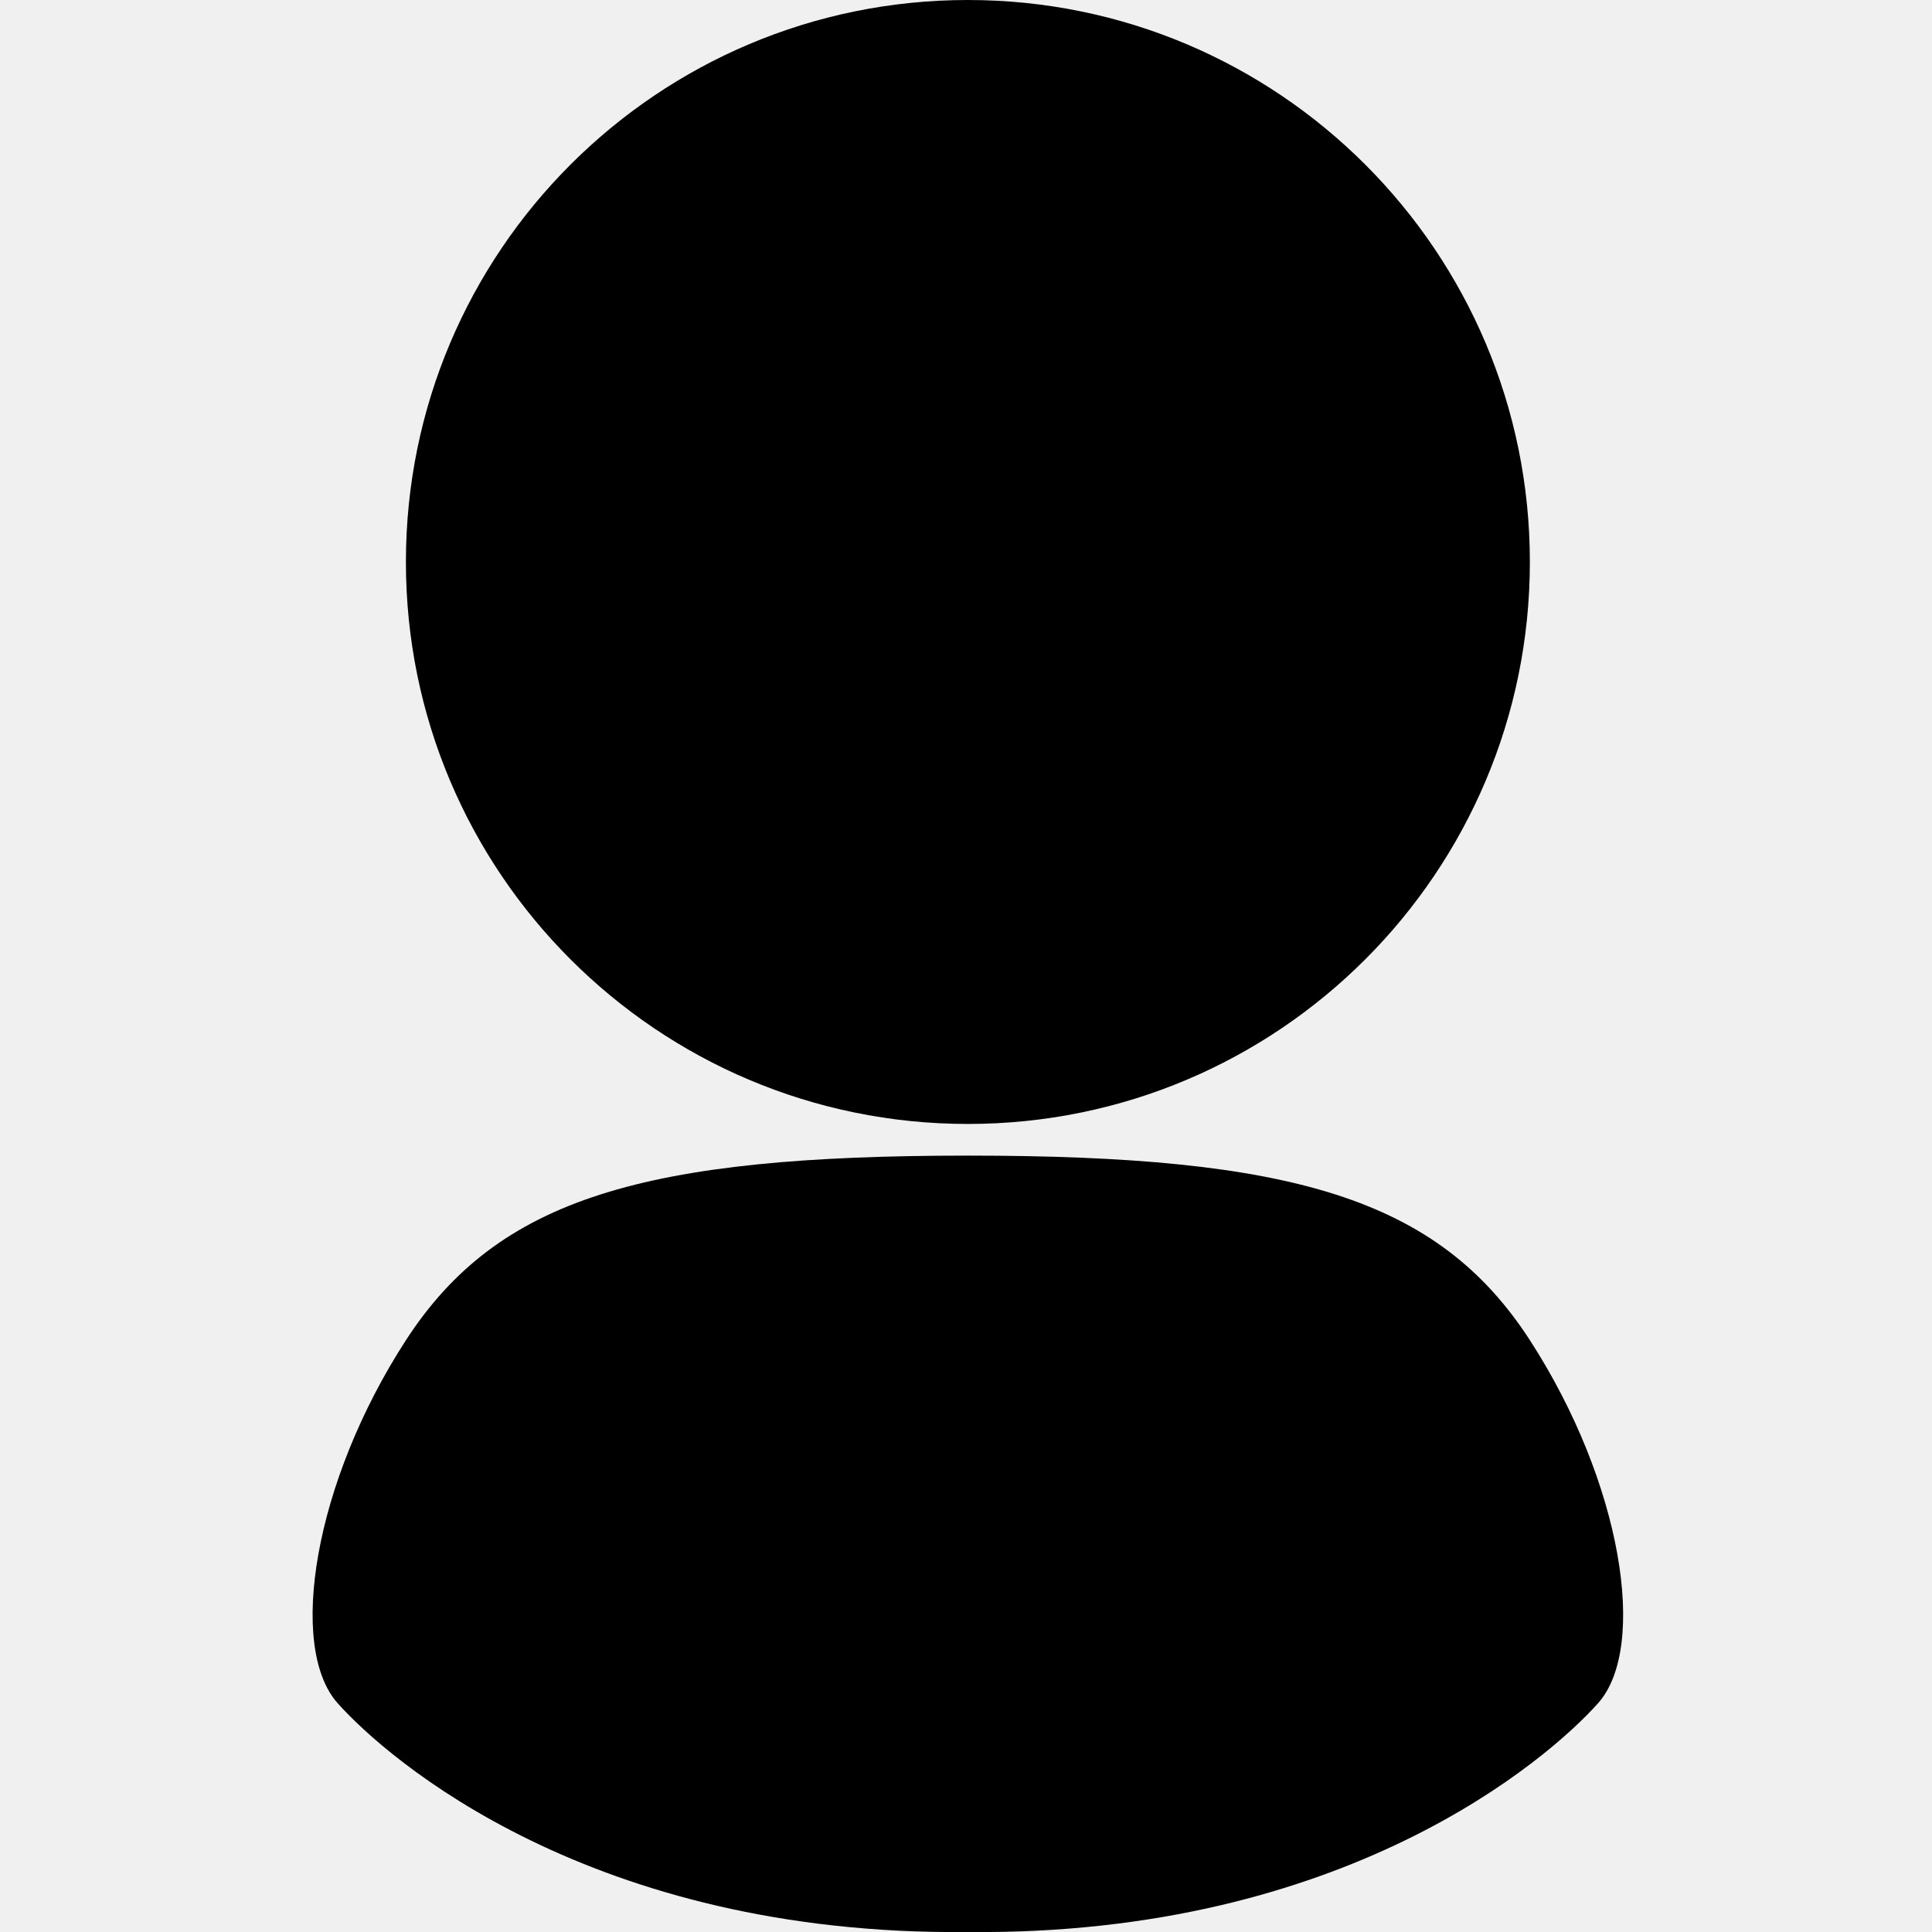
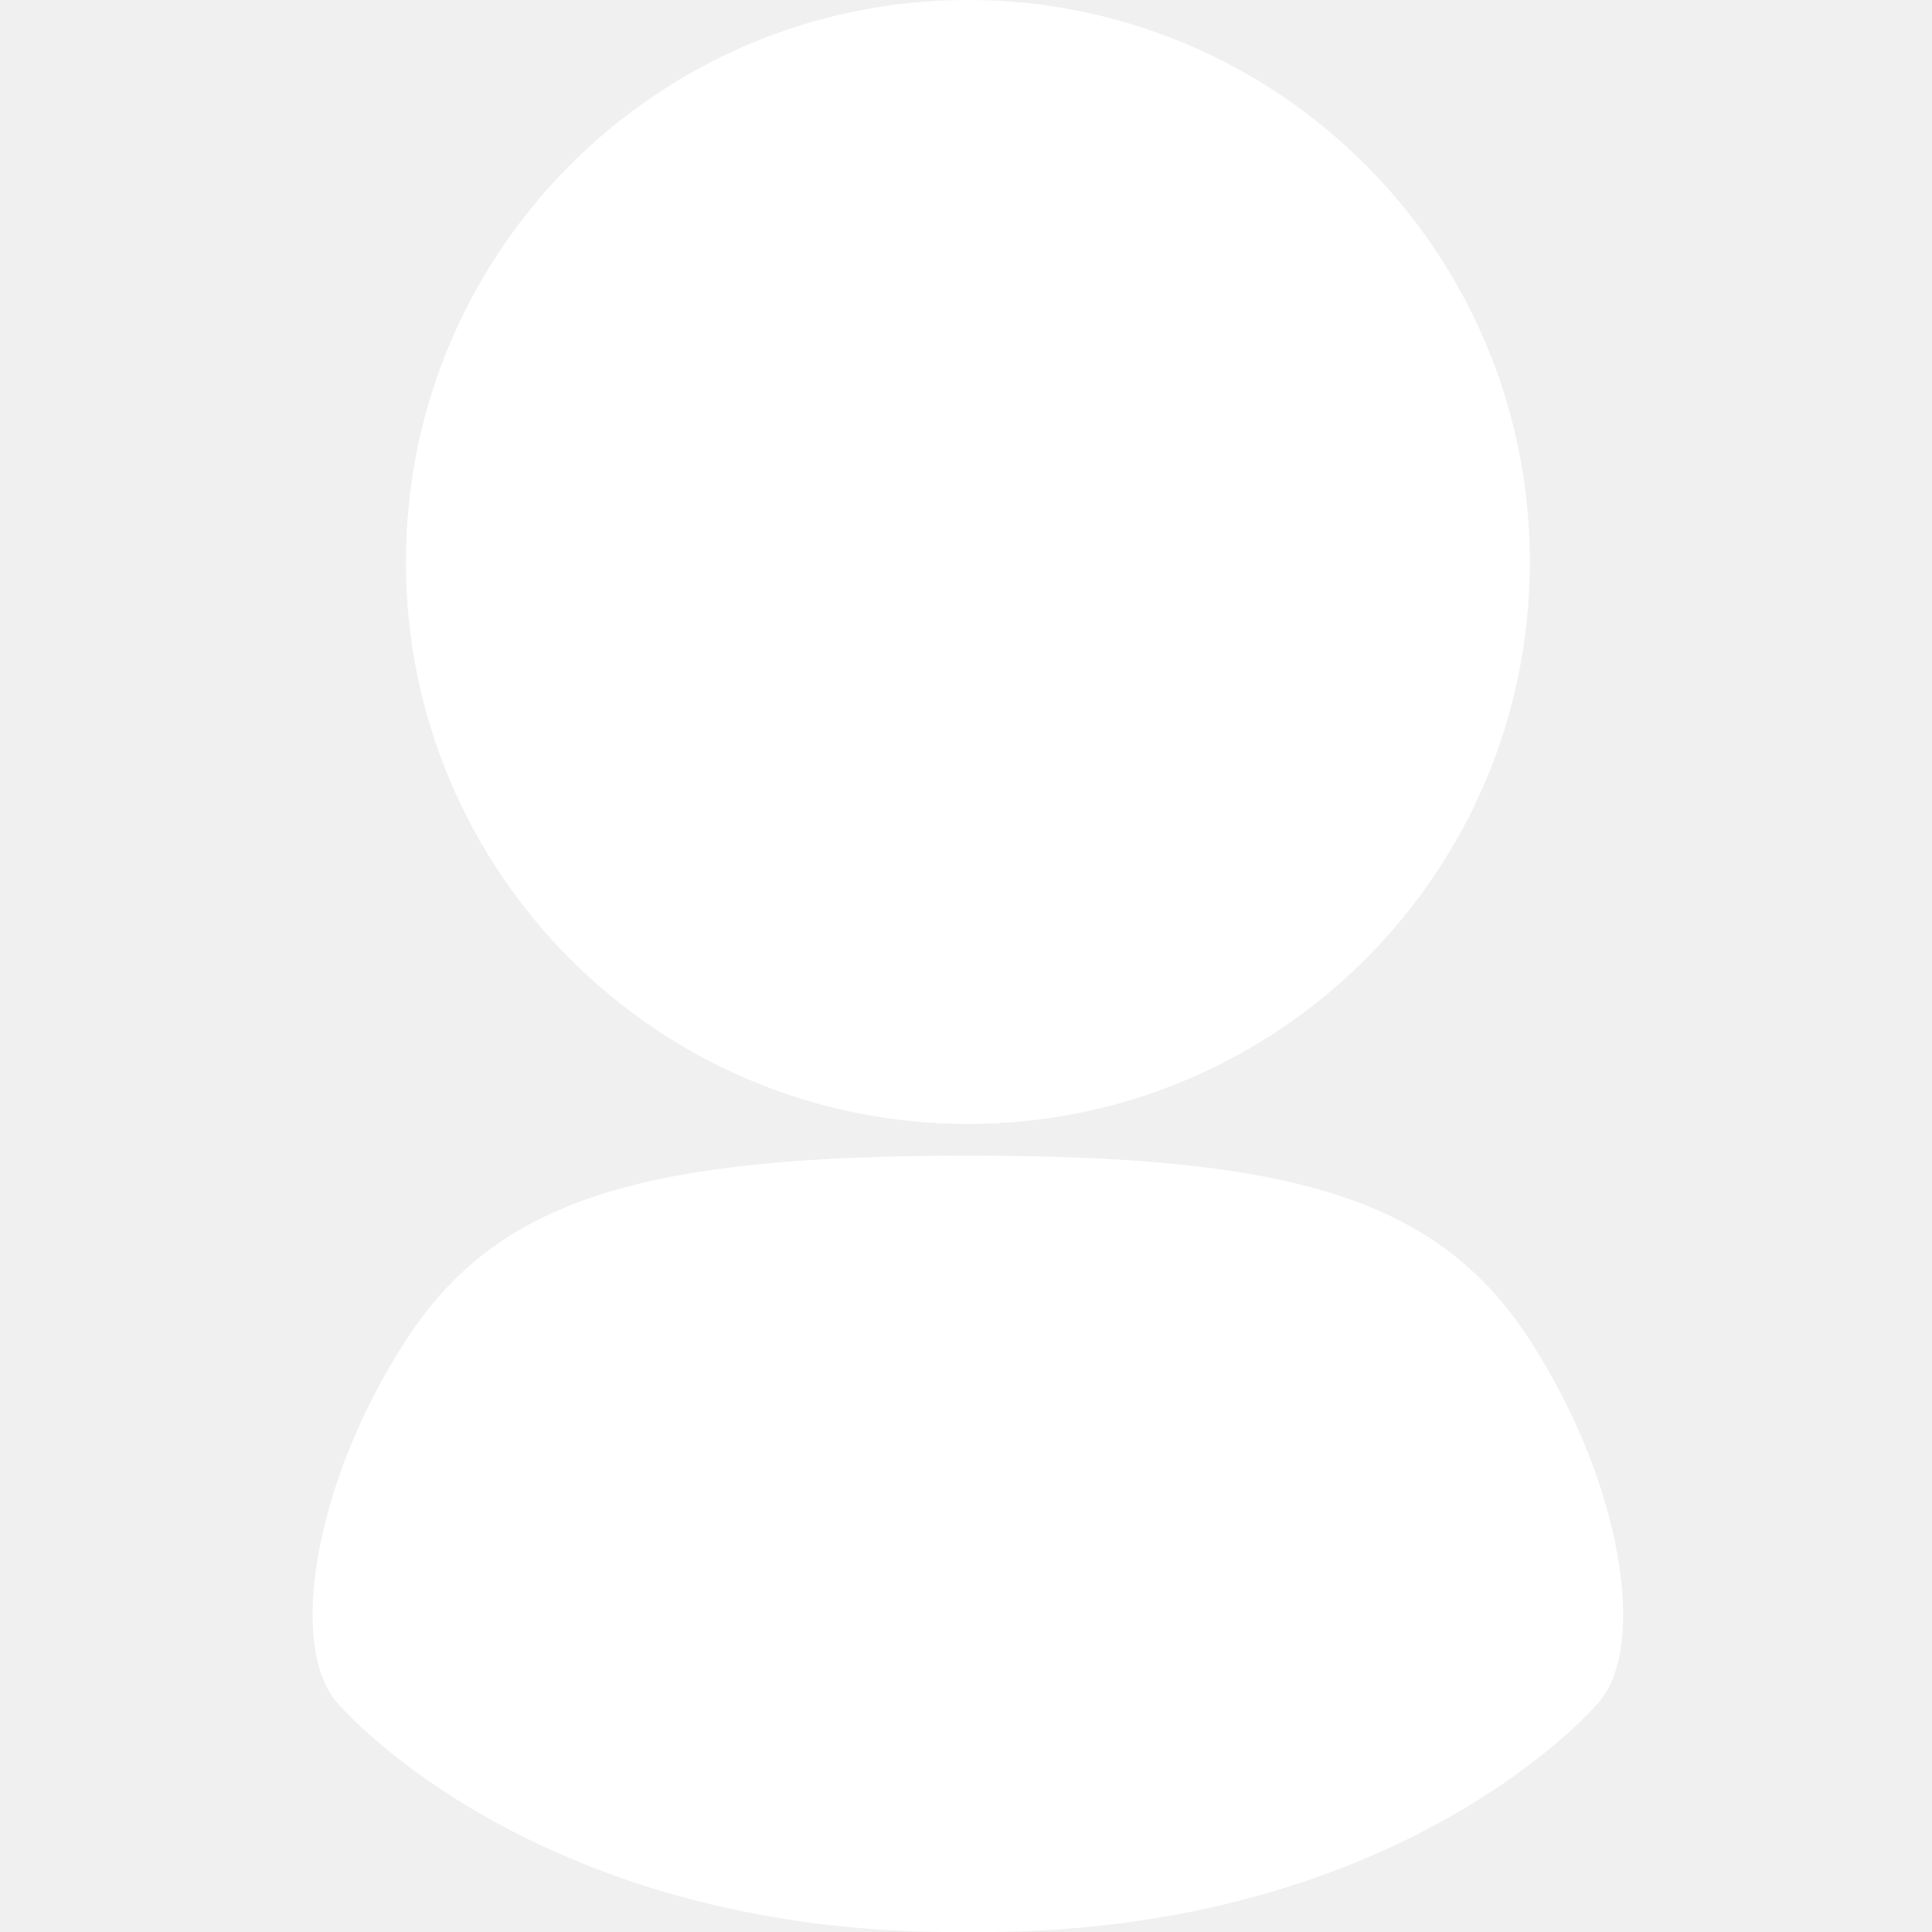
<svg xmlns="http://www.w3.org/2000/svg" id="Layer_1" data-name="Layer 1" viewBox="0 0 1024 1024">
  <defs>
-     <style>.cls-1{fill:#000;}</style>
+     <style>.cls-1{fill:#FFF;}</style>
  </defs>
  <path class="cls-1" d="M215.14 297.86a297.86 297.86 0 1 0 595.72 0a297.86 297.86 0 1 0 -595.72 0 M847,902.75C820.42,932.53,712.74,1026.09,513,1024c-199.74,2.13-307.41-91.43-334-121.21s-12.76-117,36.14-192.44S341.67,612.5,513,612.5s249,22.33,297.86,97.81S873.58,873,847,902.75Z" />
</svg>
